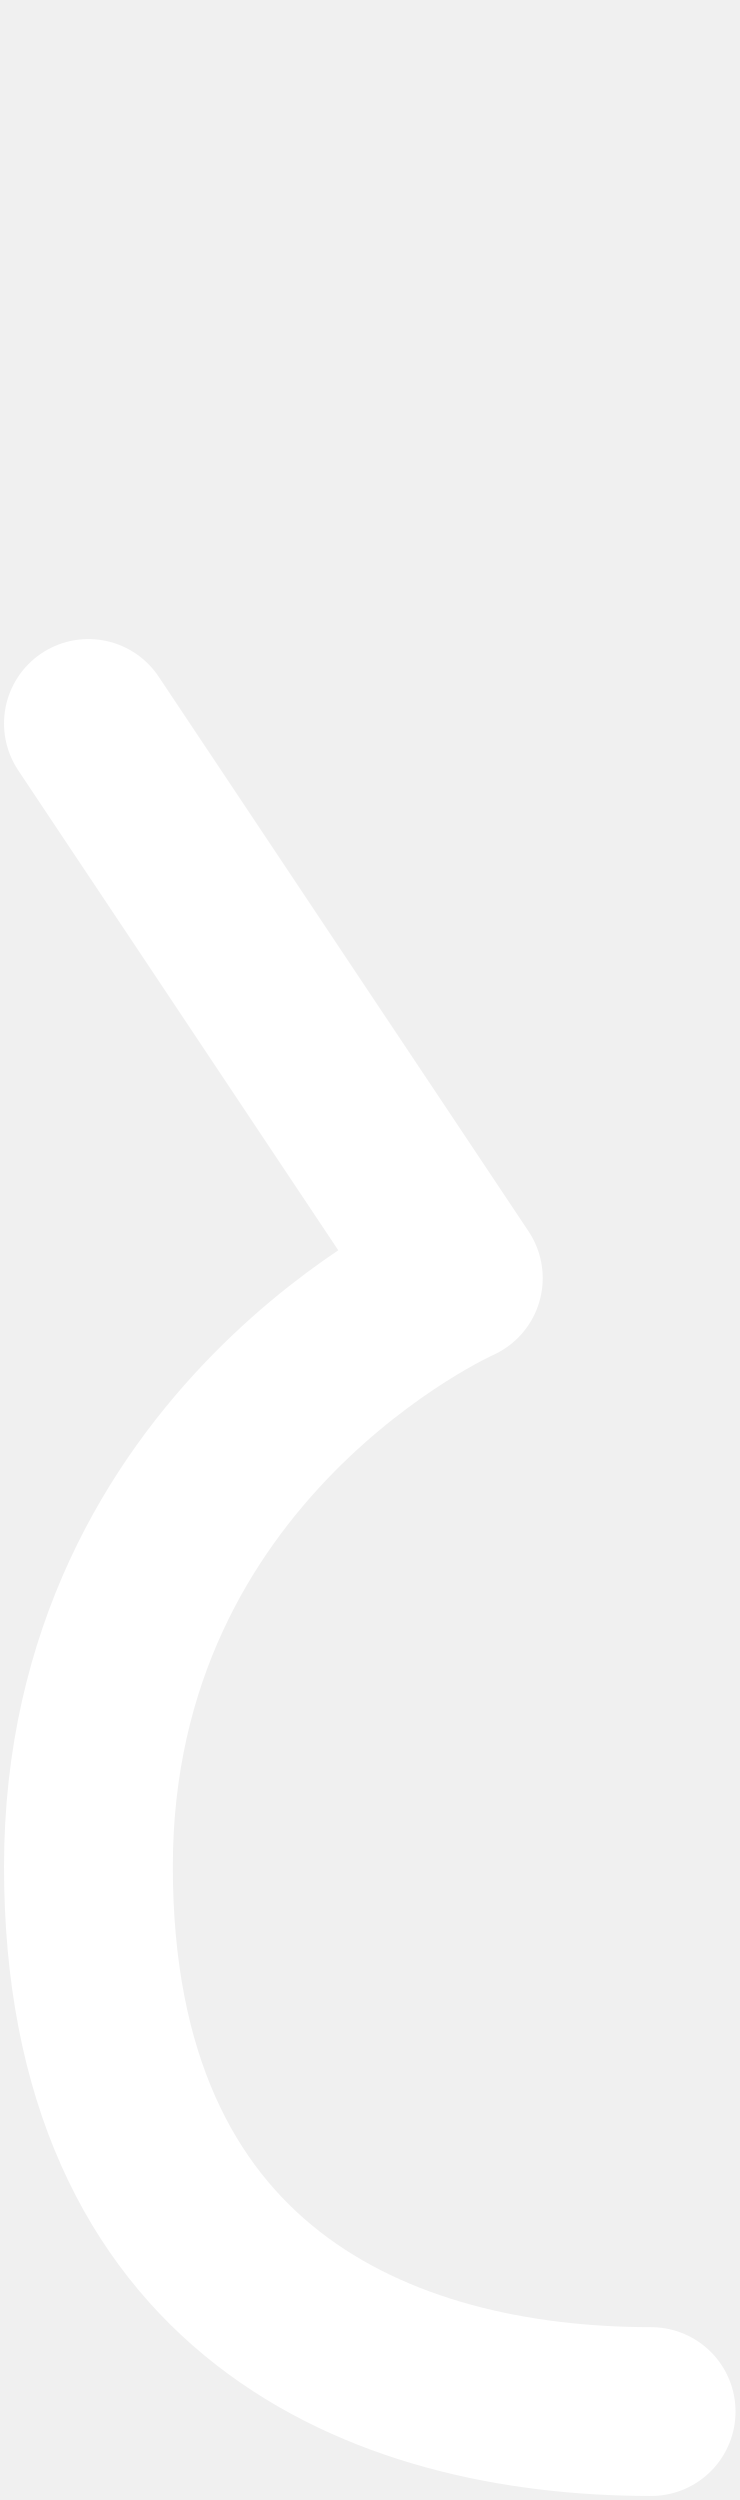
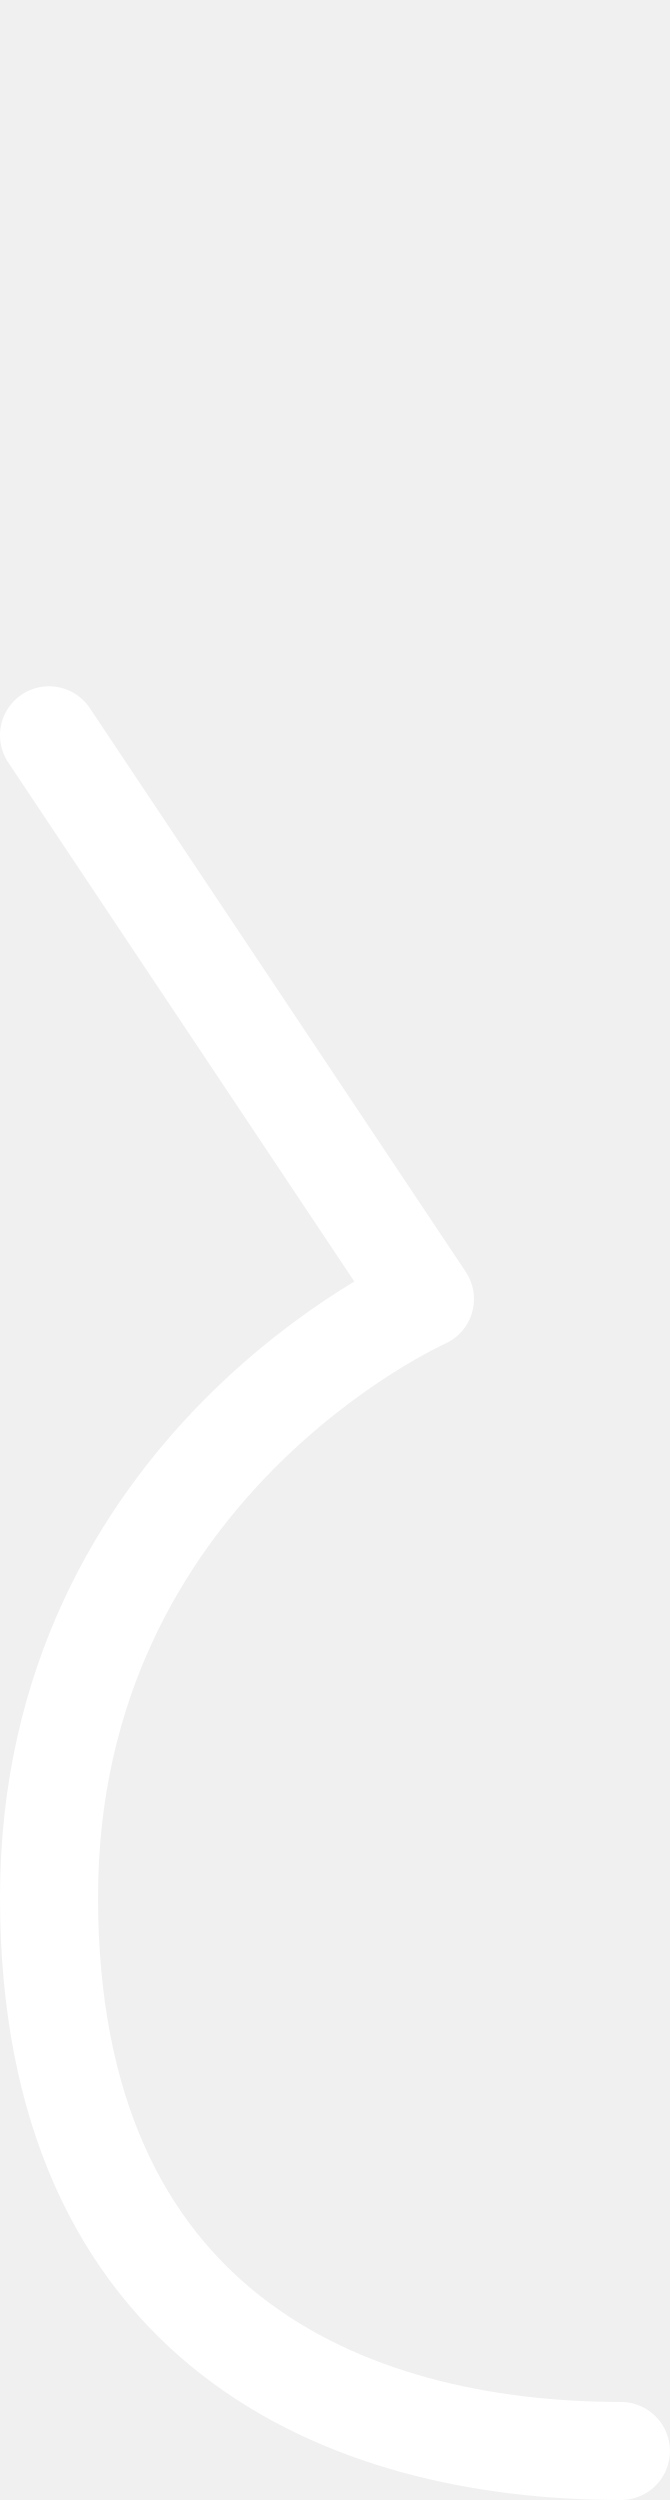
- <svg xmlns="http://www.w3.org/2000/svg" width="92" height="311" viewBox="0 0 92 311" fill="none">
-   <path d="M11 90L57.014 159C57.014 159 11 179.424 11 232.212C11 285 47.224 300 81 300" stroke="white" stroke-width="21" stroke-linecap="round" stroke-linejoin="round" />
+ <svg xmlns="http://www.w3.org/2000/svg" width="82" height="306" viewBox="0 0 82 306" fill="none">
+   <path d="M6 90L52.014 159C52.014 159 6 179.424 6 232.212C6 285 42.224 300 76 300" stroke="white" stroke-width="12" stroke-linecap="round" stroke-linejoin="round" />
</svg>
